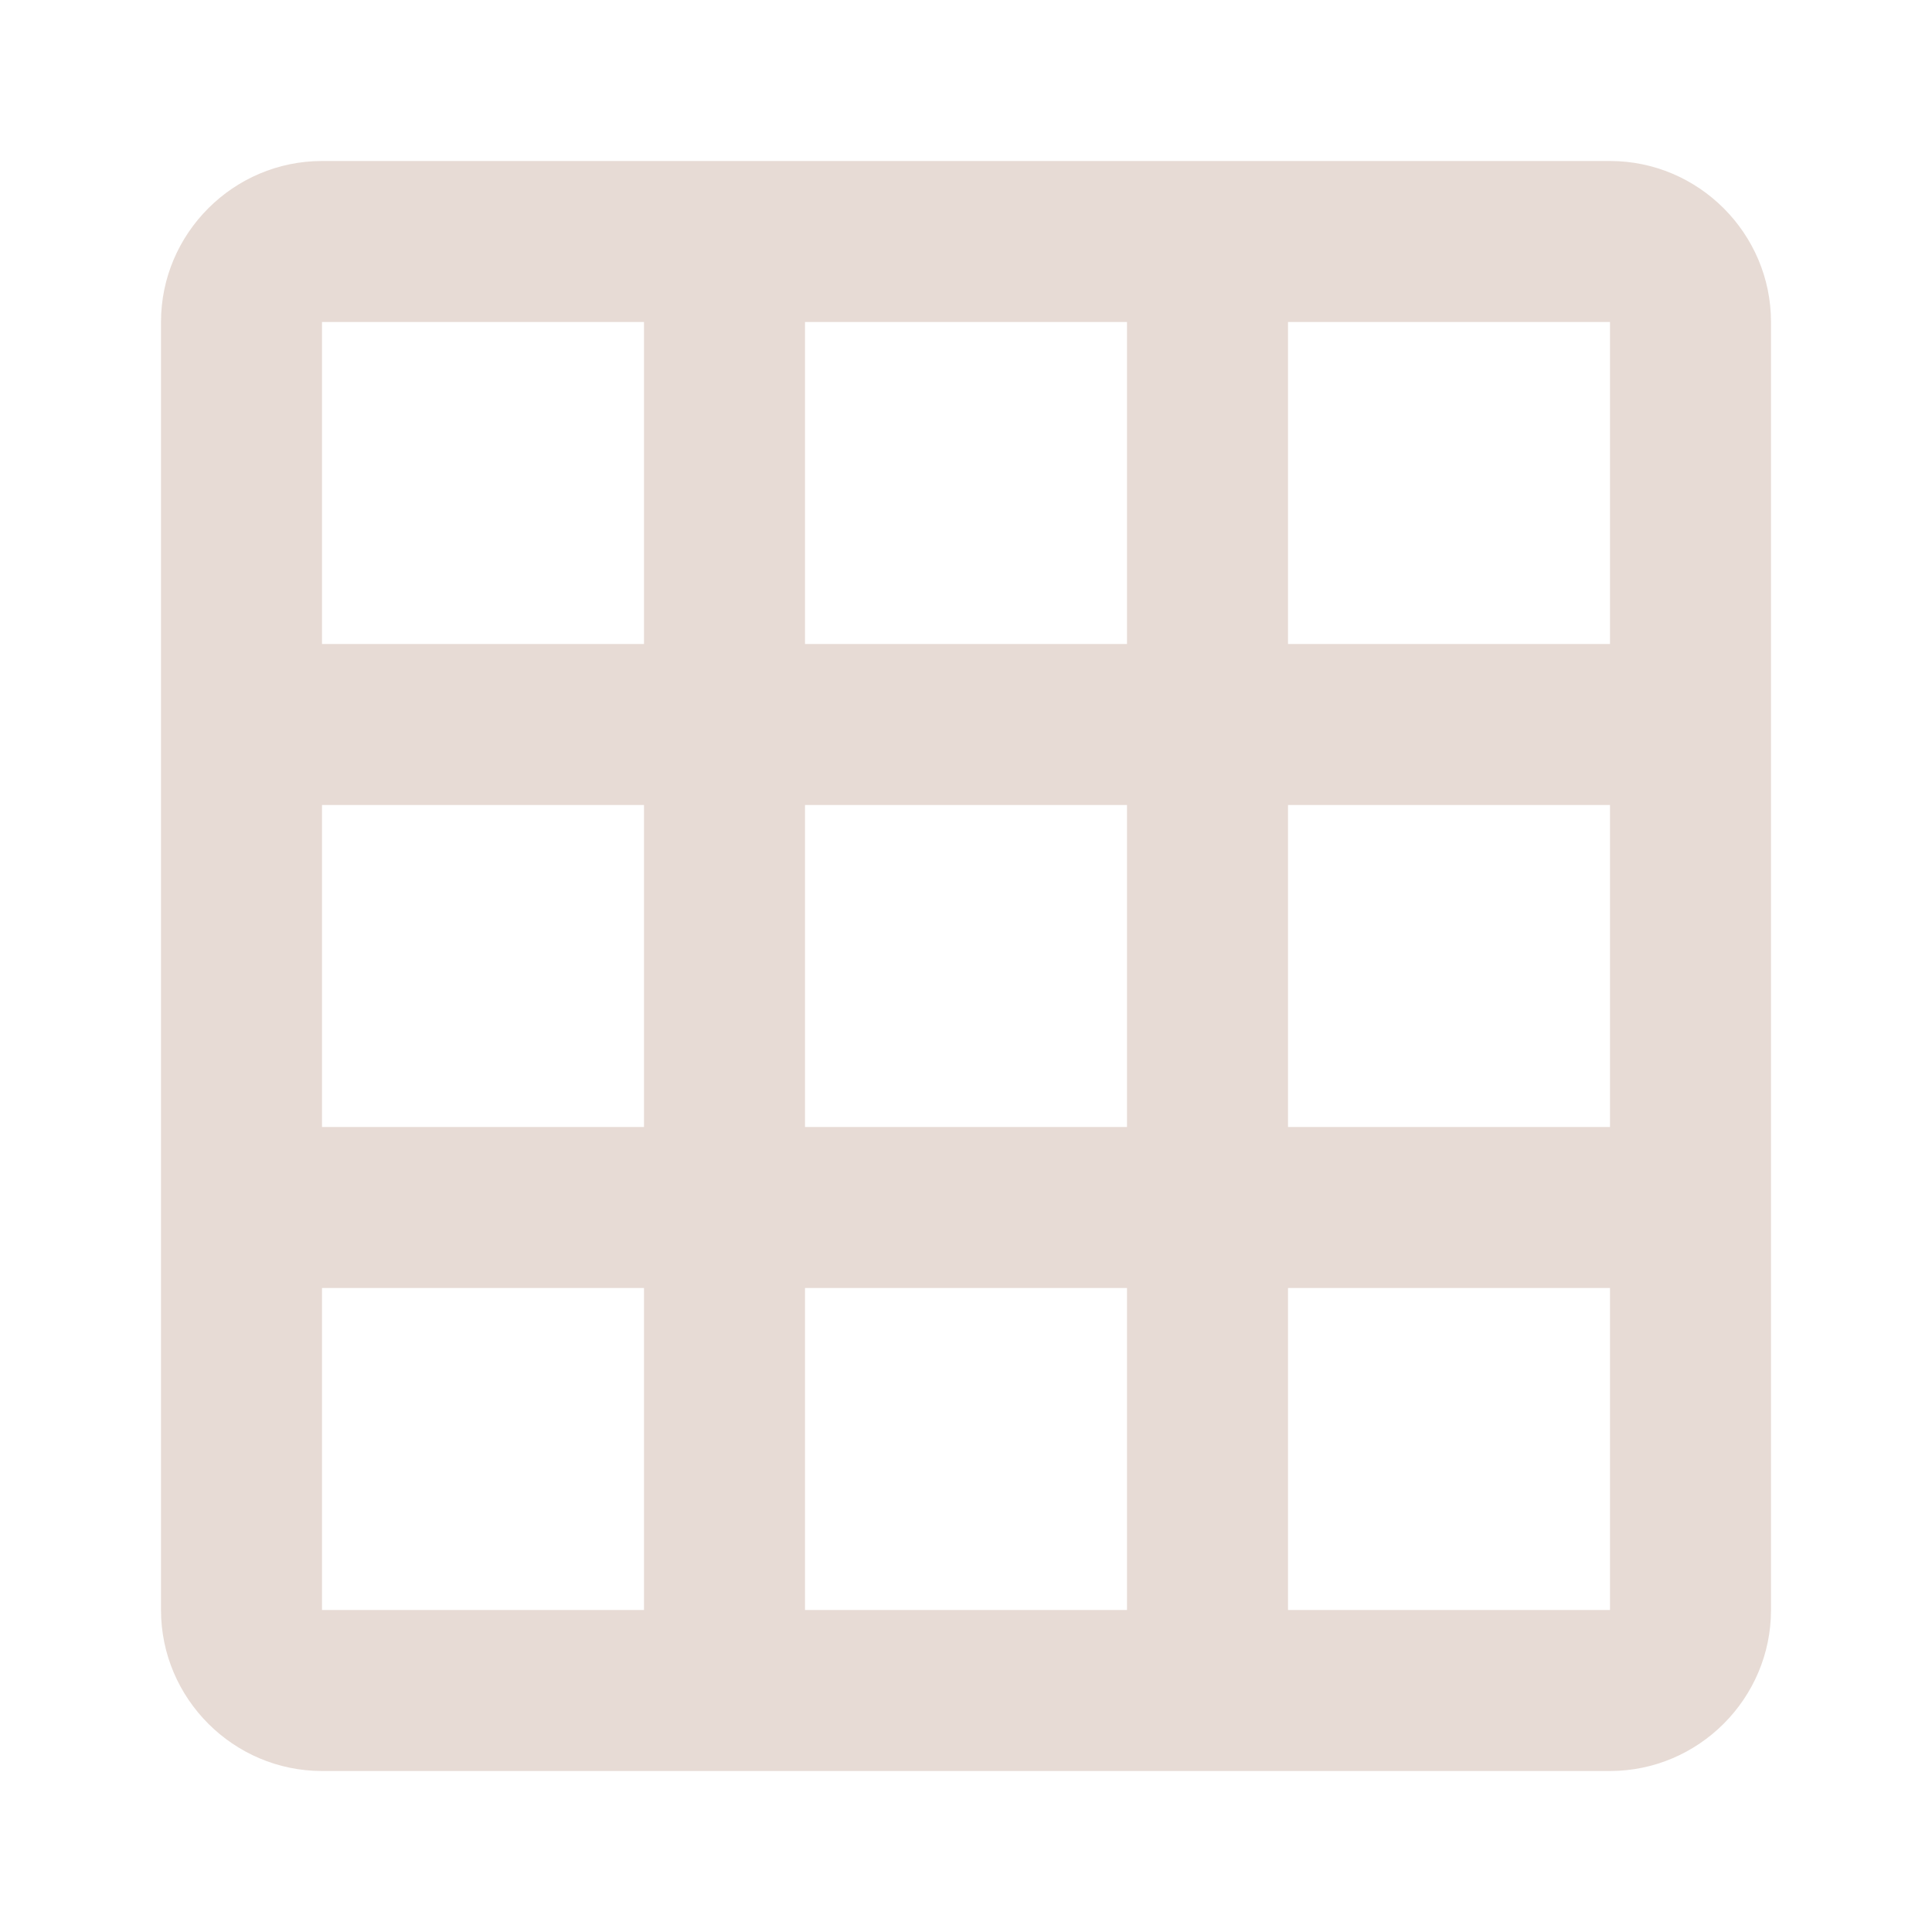
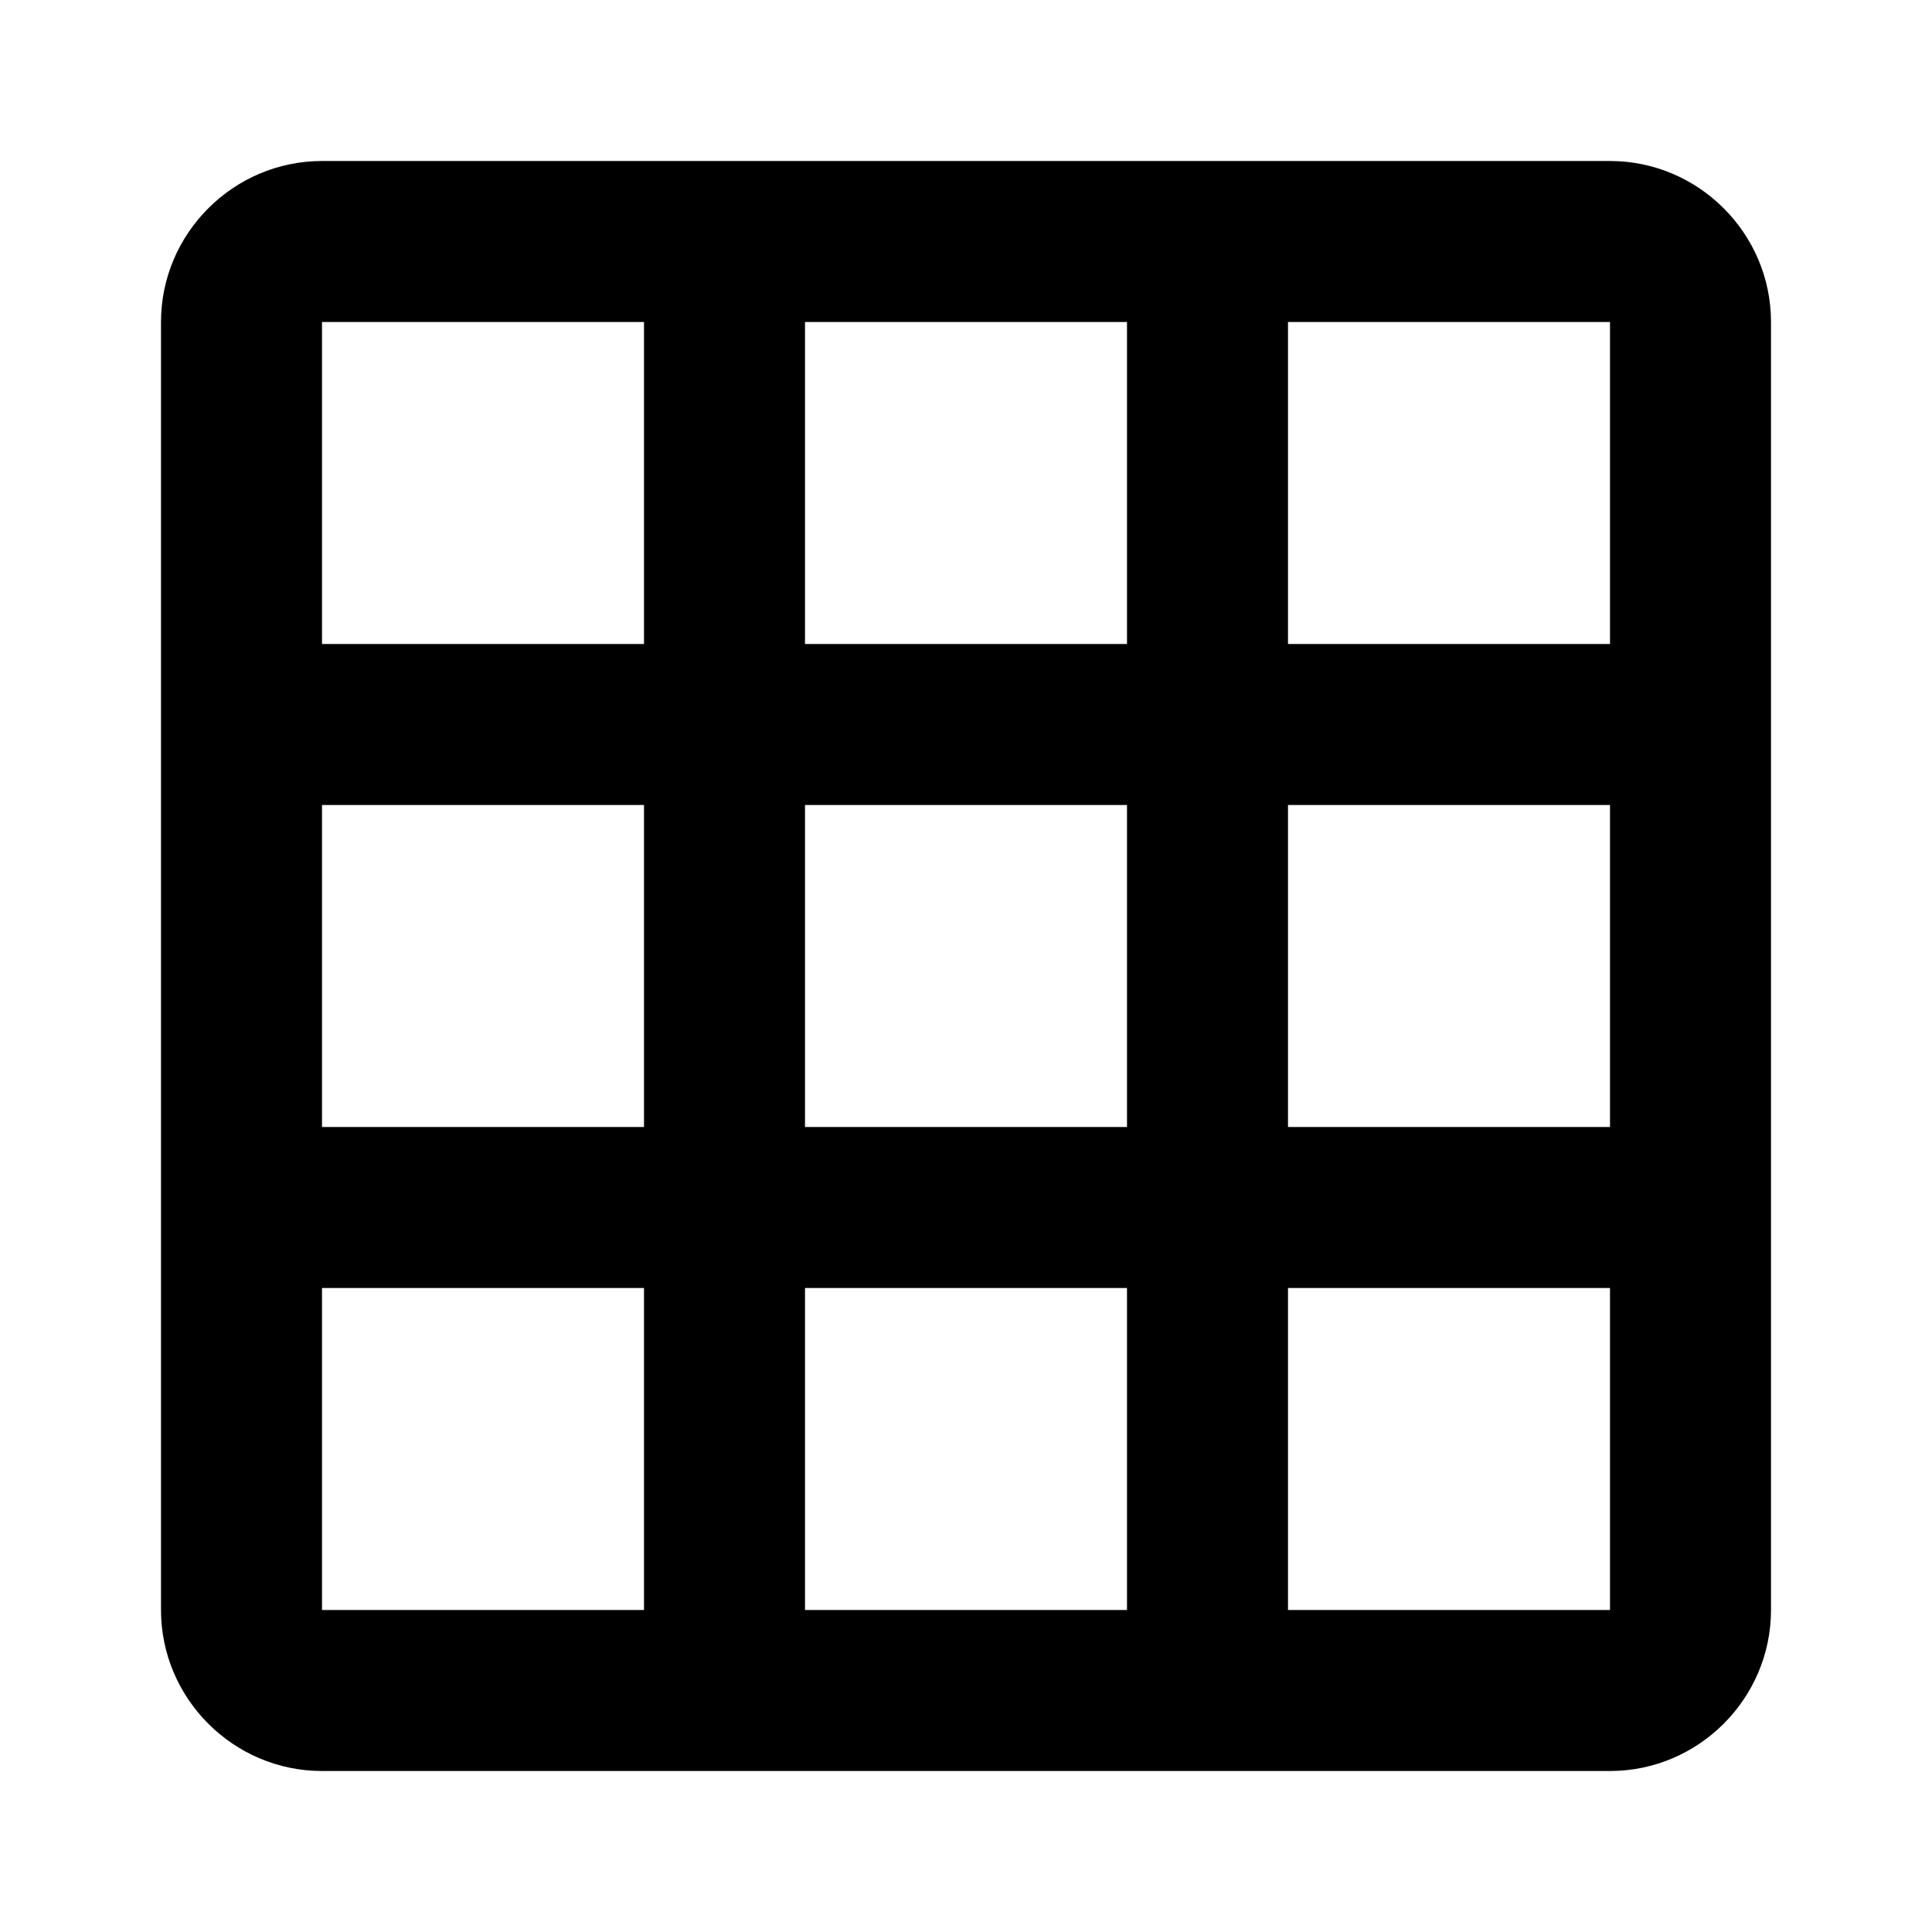
<svg xmlns="http://www.w3.org/2000/svg" height="24" viewBox="0 0 24 24" width="24">
  <path d="M0 0h24v24H0z" fill="none" />
-   <path fill="hsl(22, 28%, 87%)" d="M20 2H4c-1.1 0-2 .9-2 2v16c0 1.1.9 2 2 2h16c1.1 0 2-.9 2-2V4c0-1.1-.9-2-2-2zM8 20H4v-4h4v4zm0-6H4v-4h4v4zm0-6H4V4h4v4zm6 12h-4v-4h4v4zm0-6h-4v-4h4v4zm0-6h-4V4h4v4zm6 12h-4v-4h4v4zm0-6h-4v-4h4v4zm0-6h-4V4h4v4z" />
+   <path d="M20 2H4c-1.1 0-2 .9-2 2v16c0 1.1.9 2 2 2h16c1.1 0 2-.9 2-2V4c0-1.1-.9-2-2-2zM8 20H4v-4h4v4zm0-6H4v-4h4v4zm0-6H4V4h4v4zm6 12h-4v-4h4v4zm0-6h-4v-4h4v4zm0-6h-4V4h4v4zm6 12h-4v-4h4v4zm0-6h-4v-4h4v4zm0-6h-4V4h4v4z" />
</svg>
